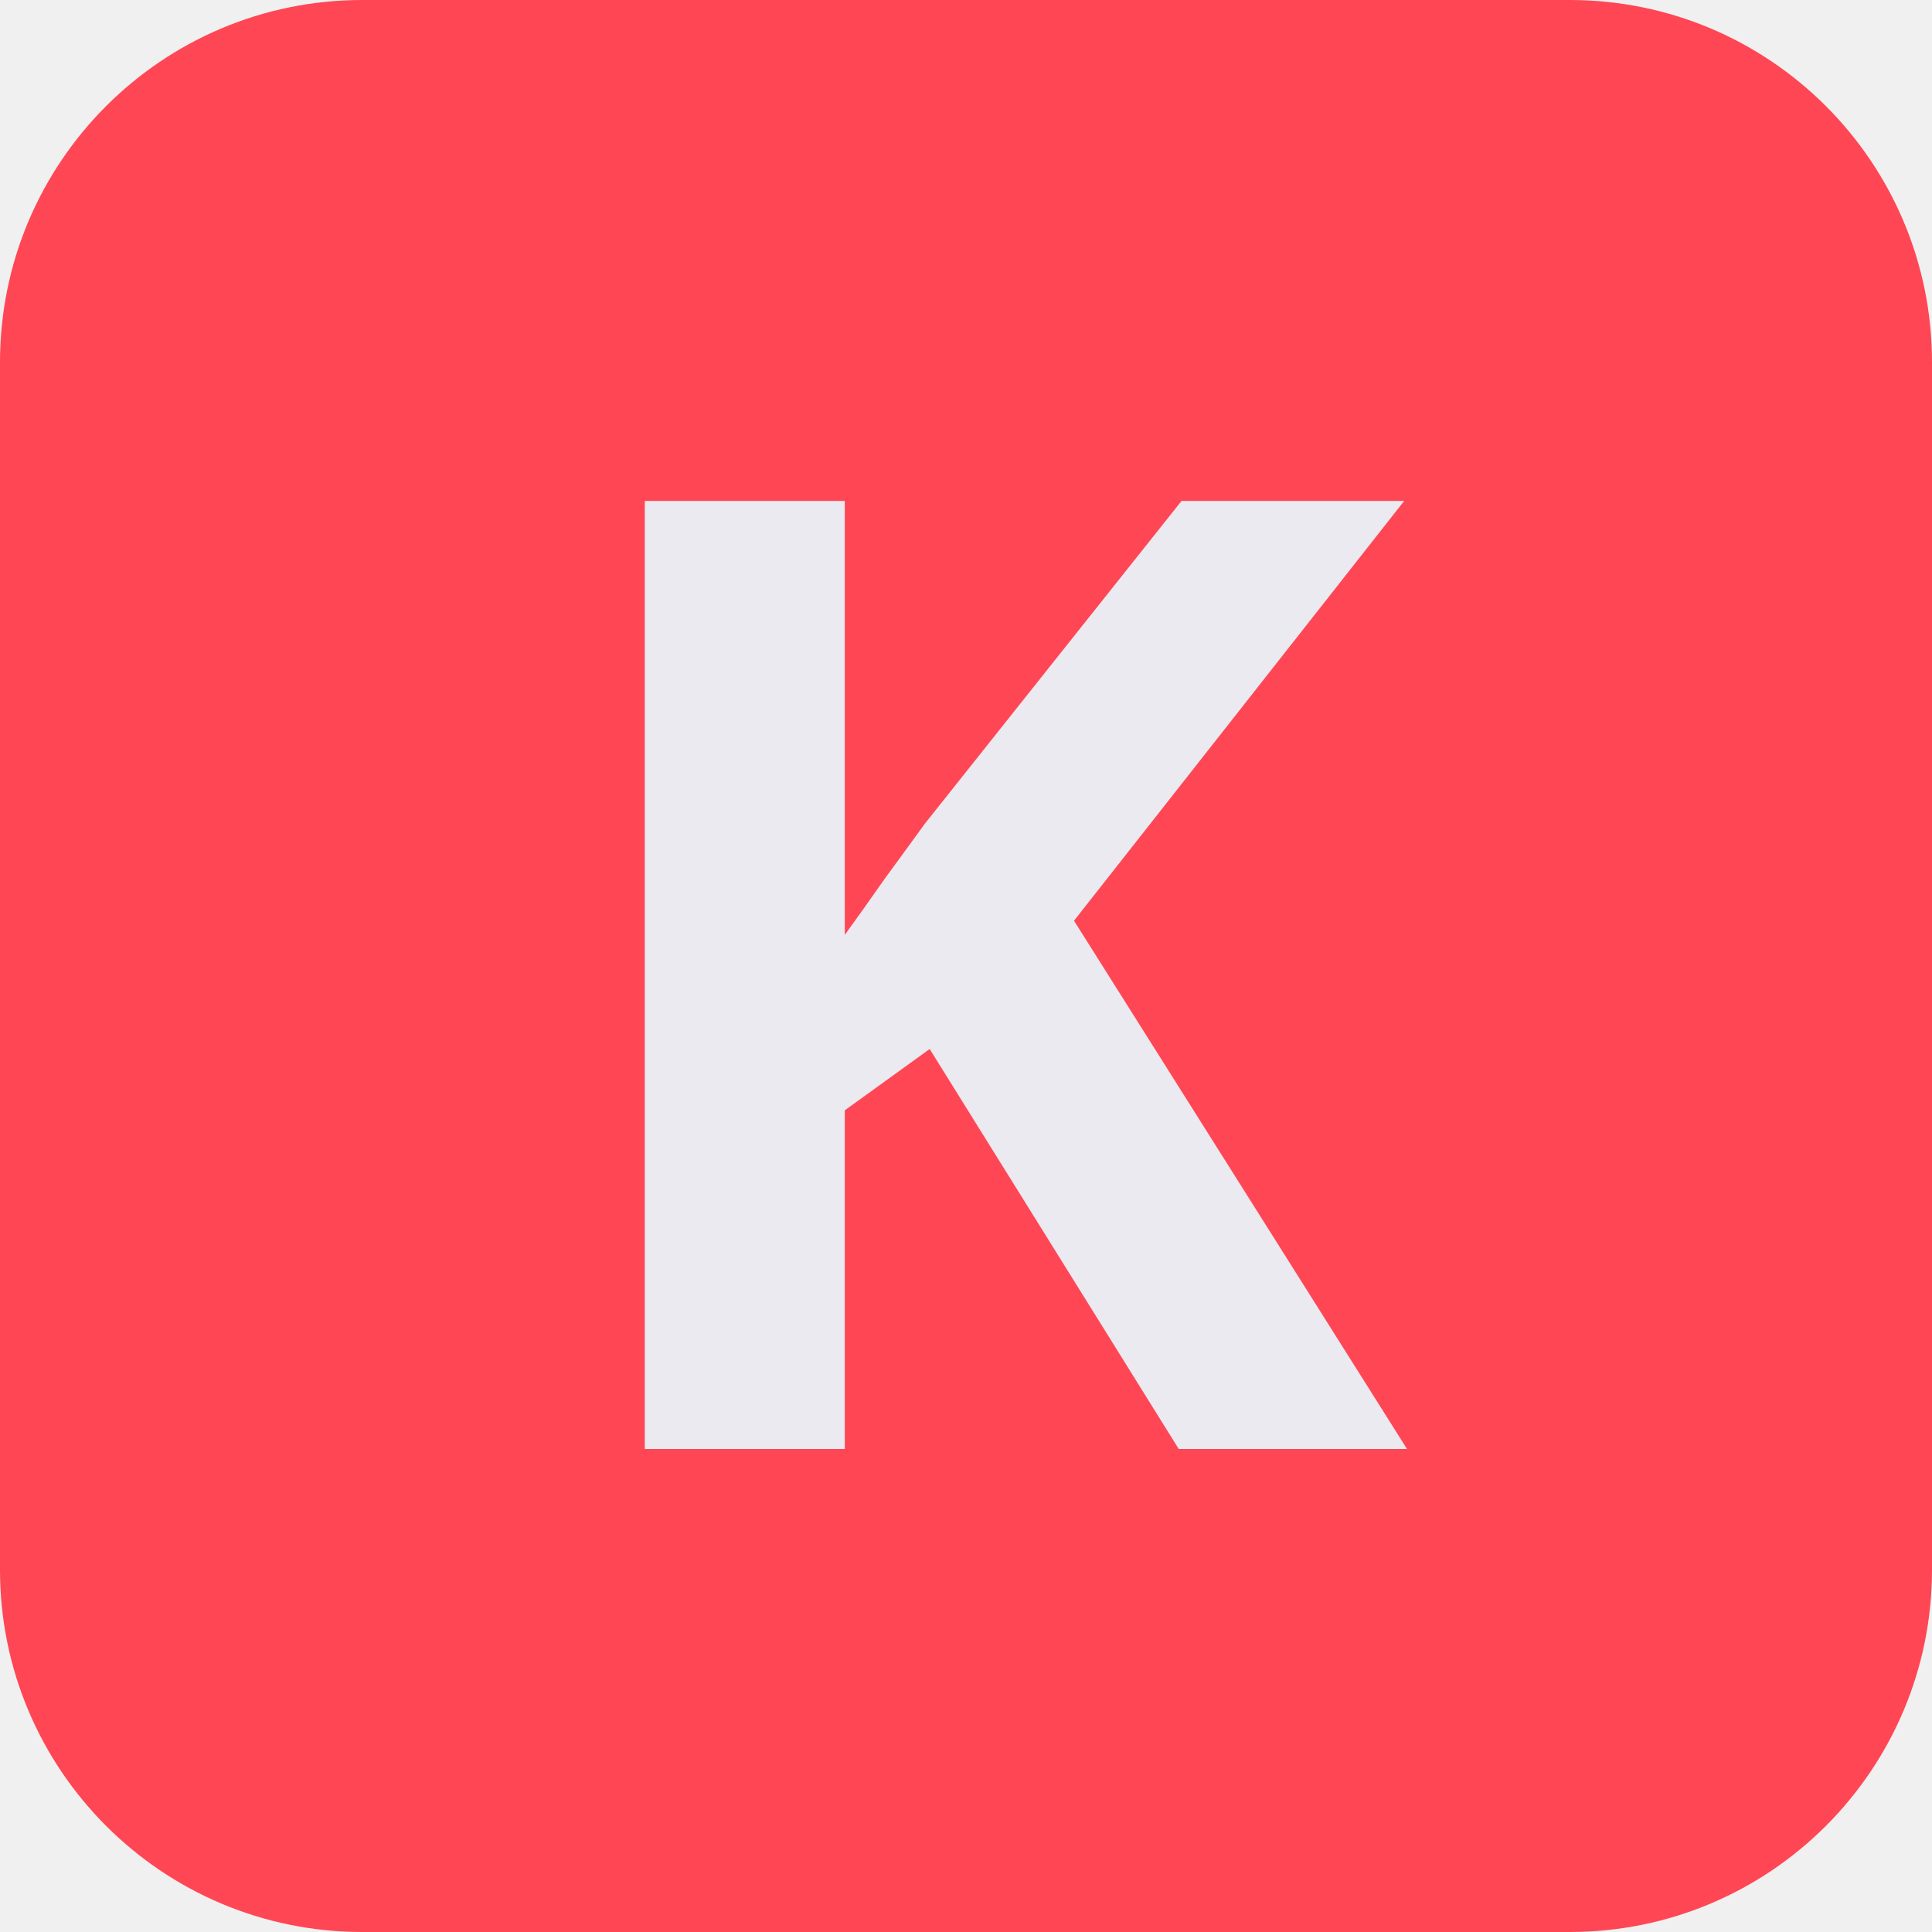
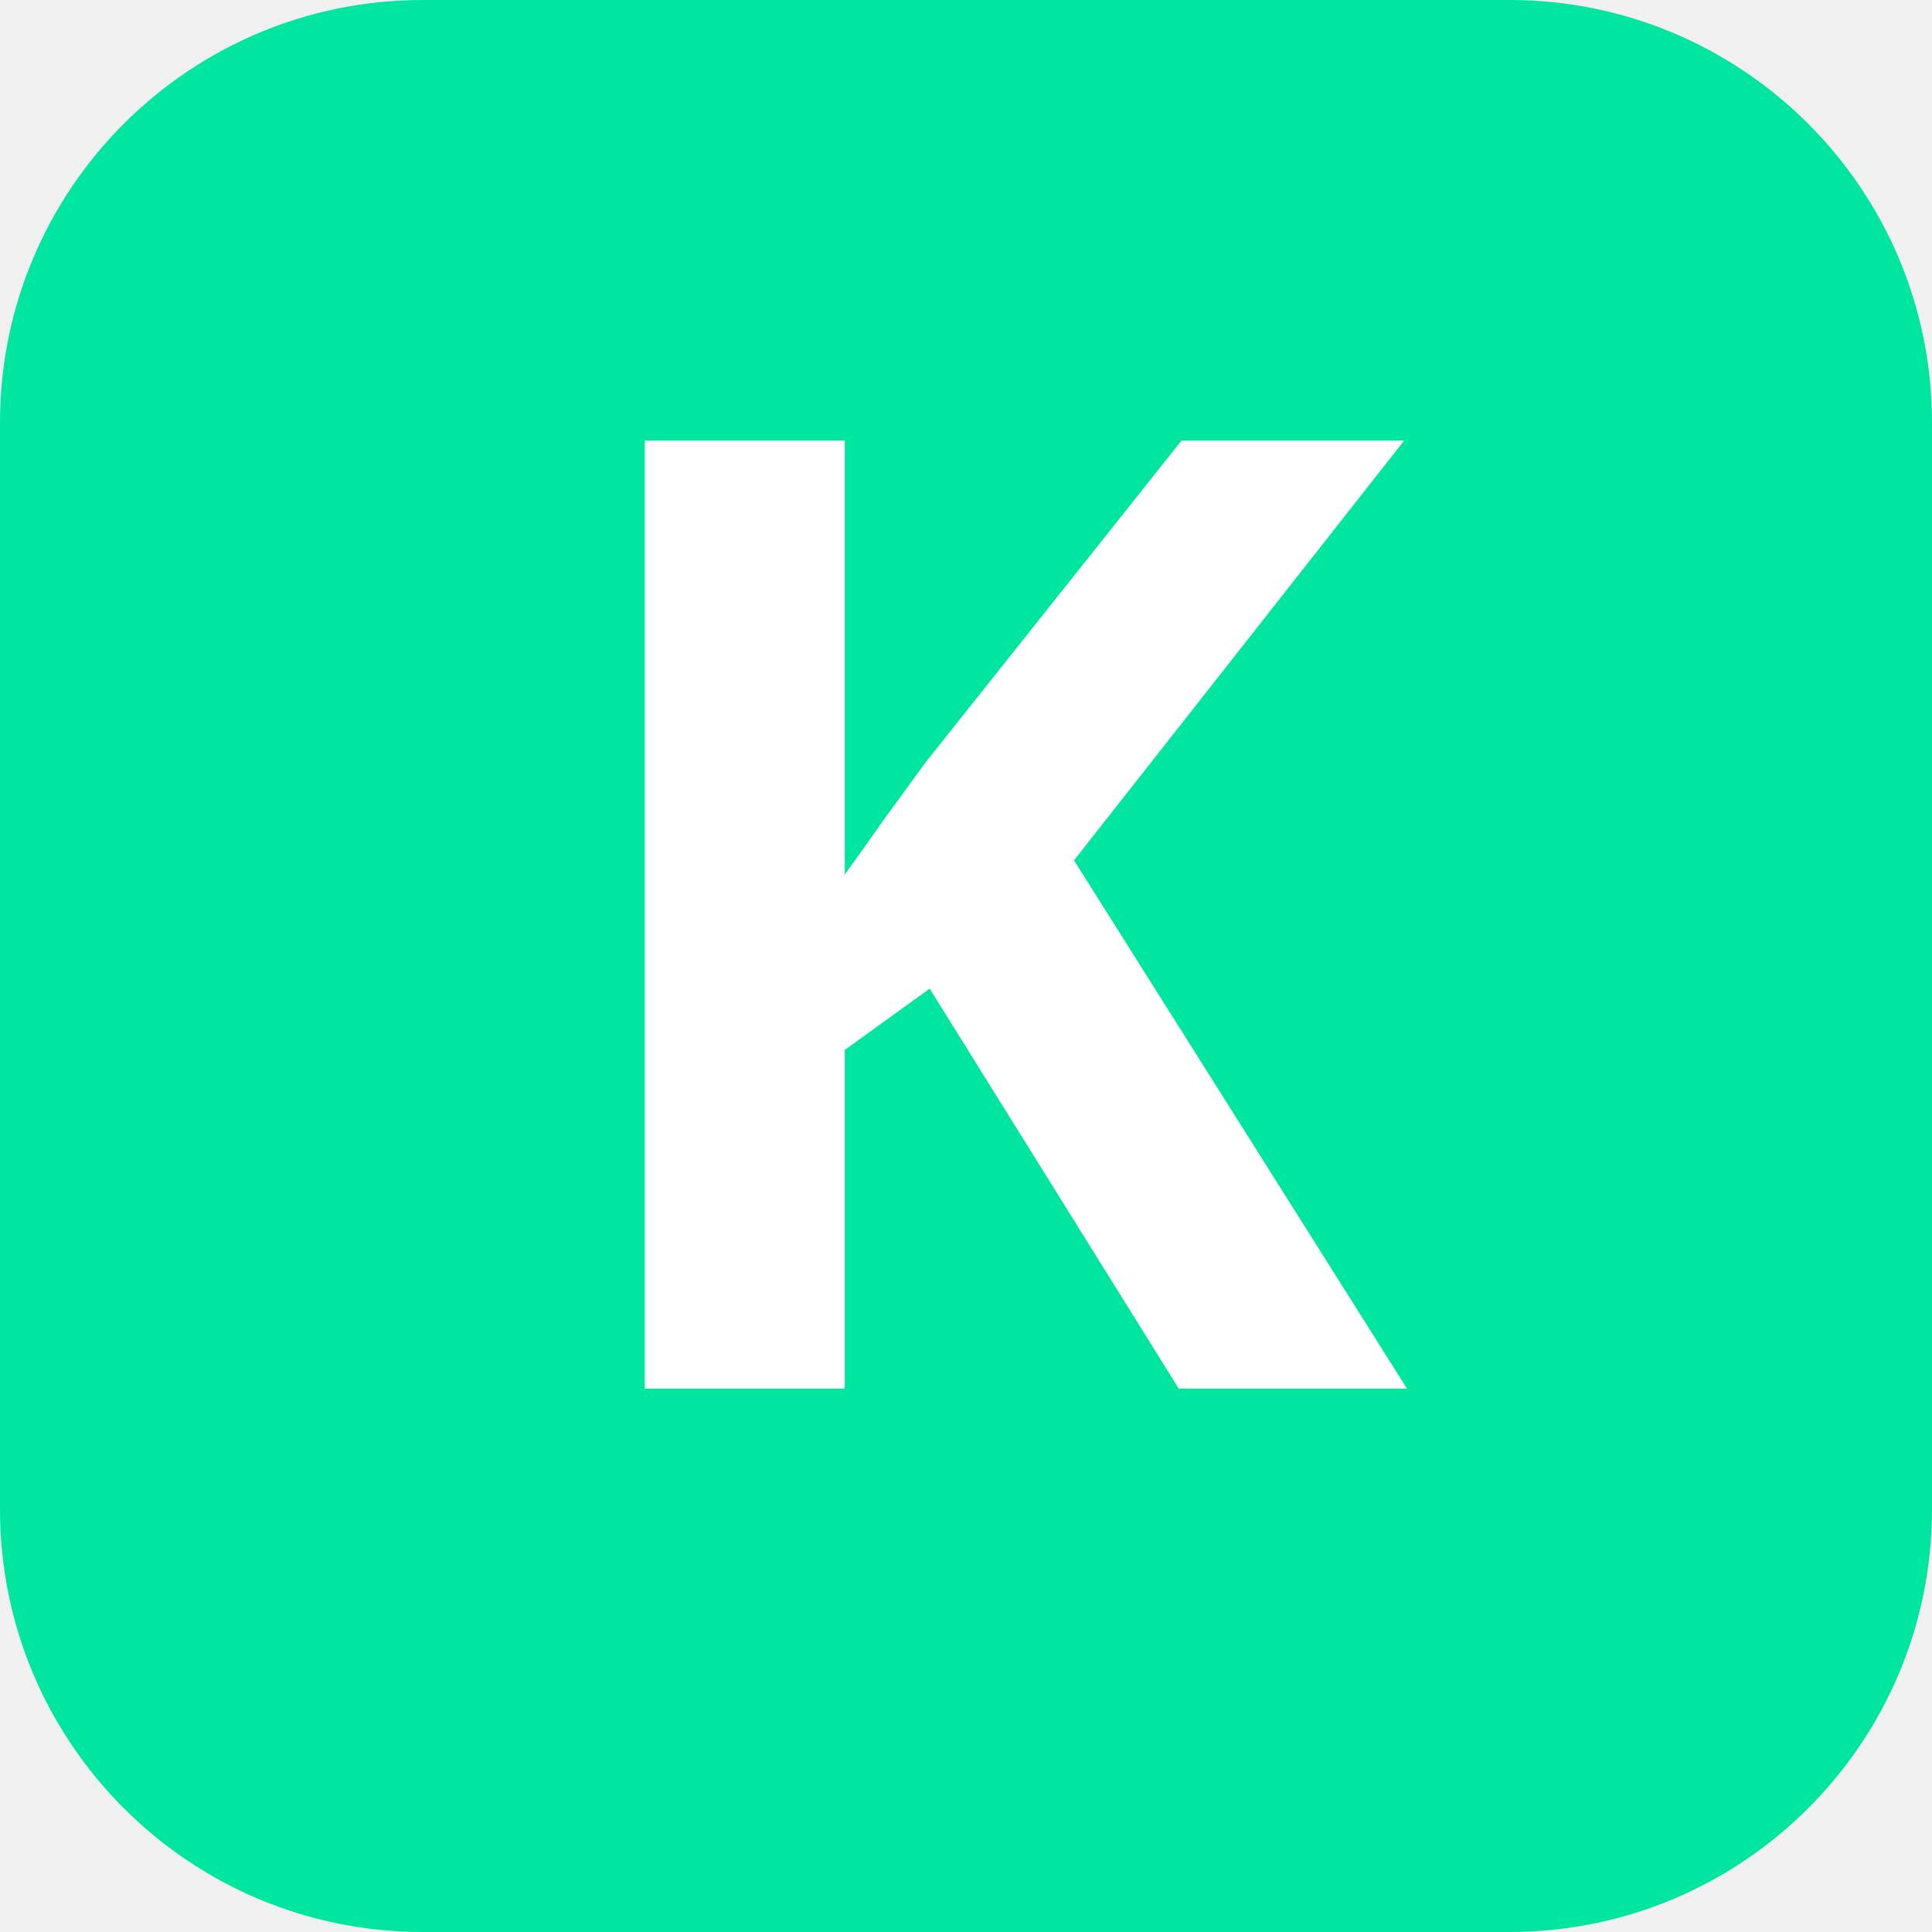
- <svg xmlns="http://www.w3.org/2000/svg" viewBox="0 0 32 32">
-   <rect width="32" height="32" rx="6" fill="#FF4655" />
-   <text x="16" y="24" text-anchor="middle" font-family="Rajdhani,sans-serif" font-weight="700" font-size="22" fill="#EAEAF0">K</text>
+ <svg xmlns="http://www.w3.org/2000/svg" width="32" height="32" viewBox="0 0 32 32">
+   <rect width="32" height="32" rx="7" fill="#00e5a0" />
+   <text x="16" y="23" text-anchor="middle" font-family="system-ui,sans-serif" font-size="22" font-weight="800" fill="white">K</text>
</svg>
